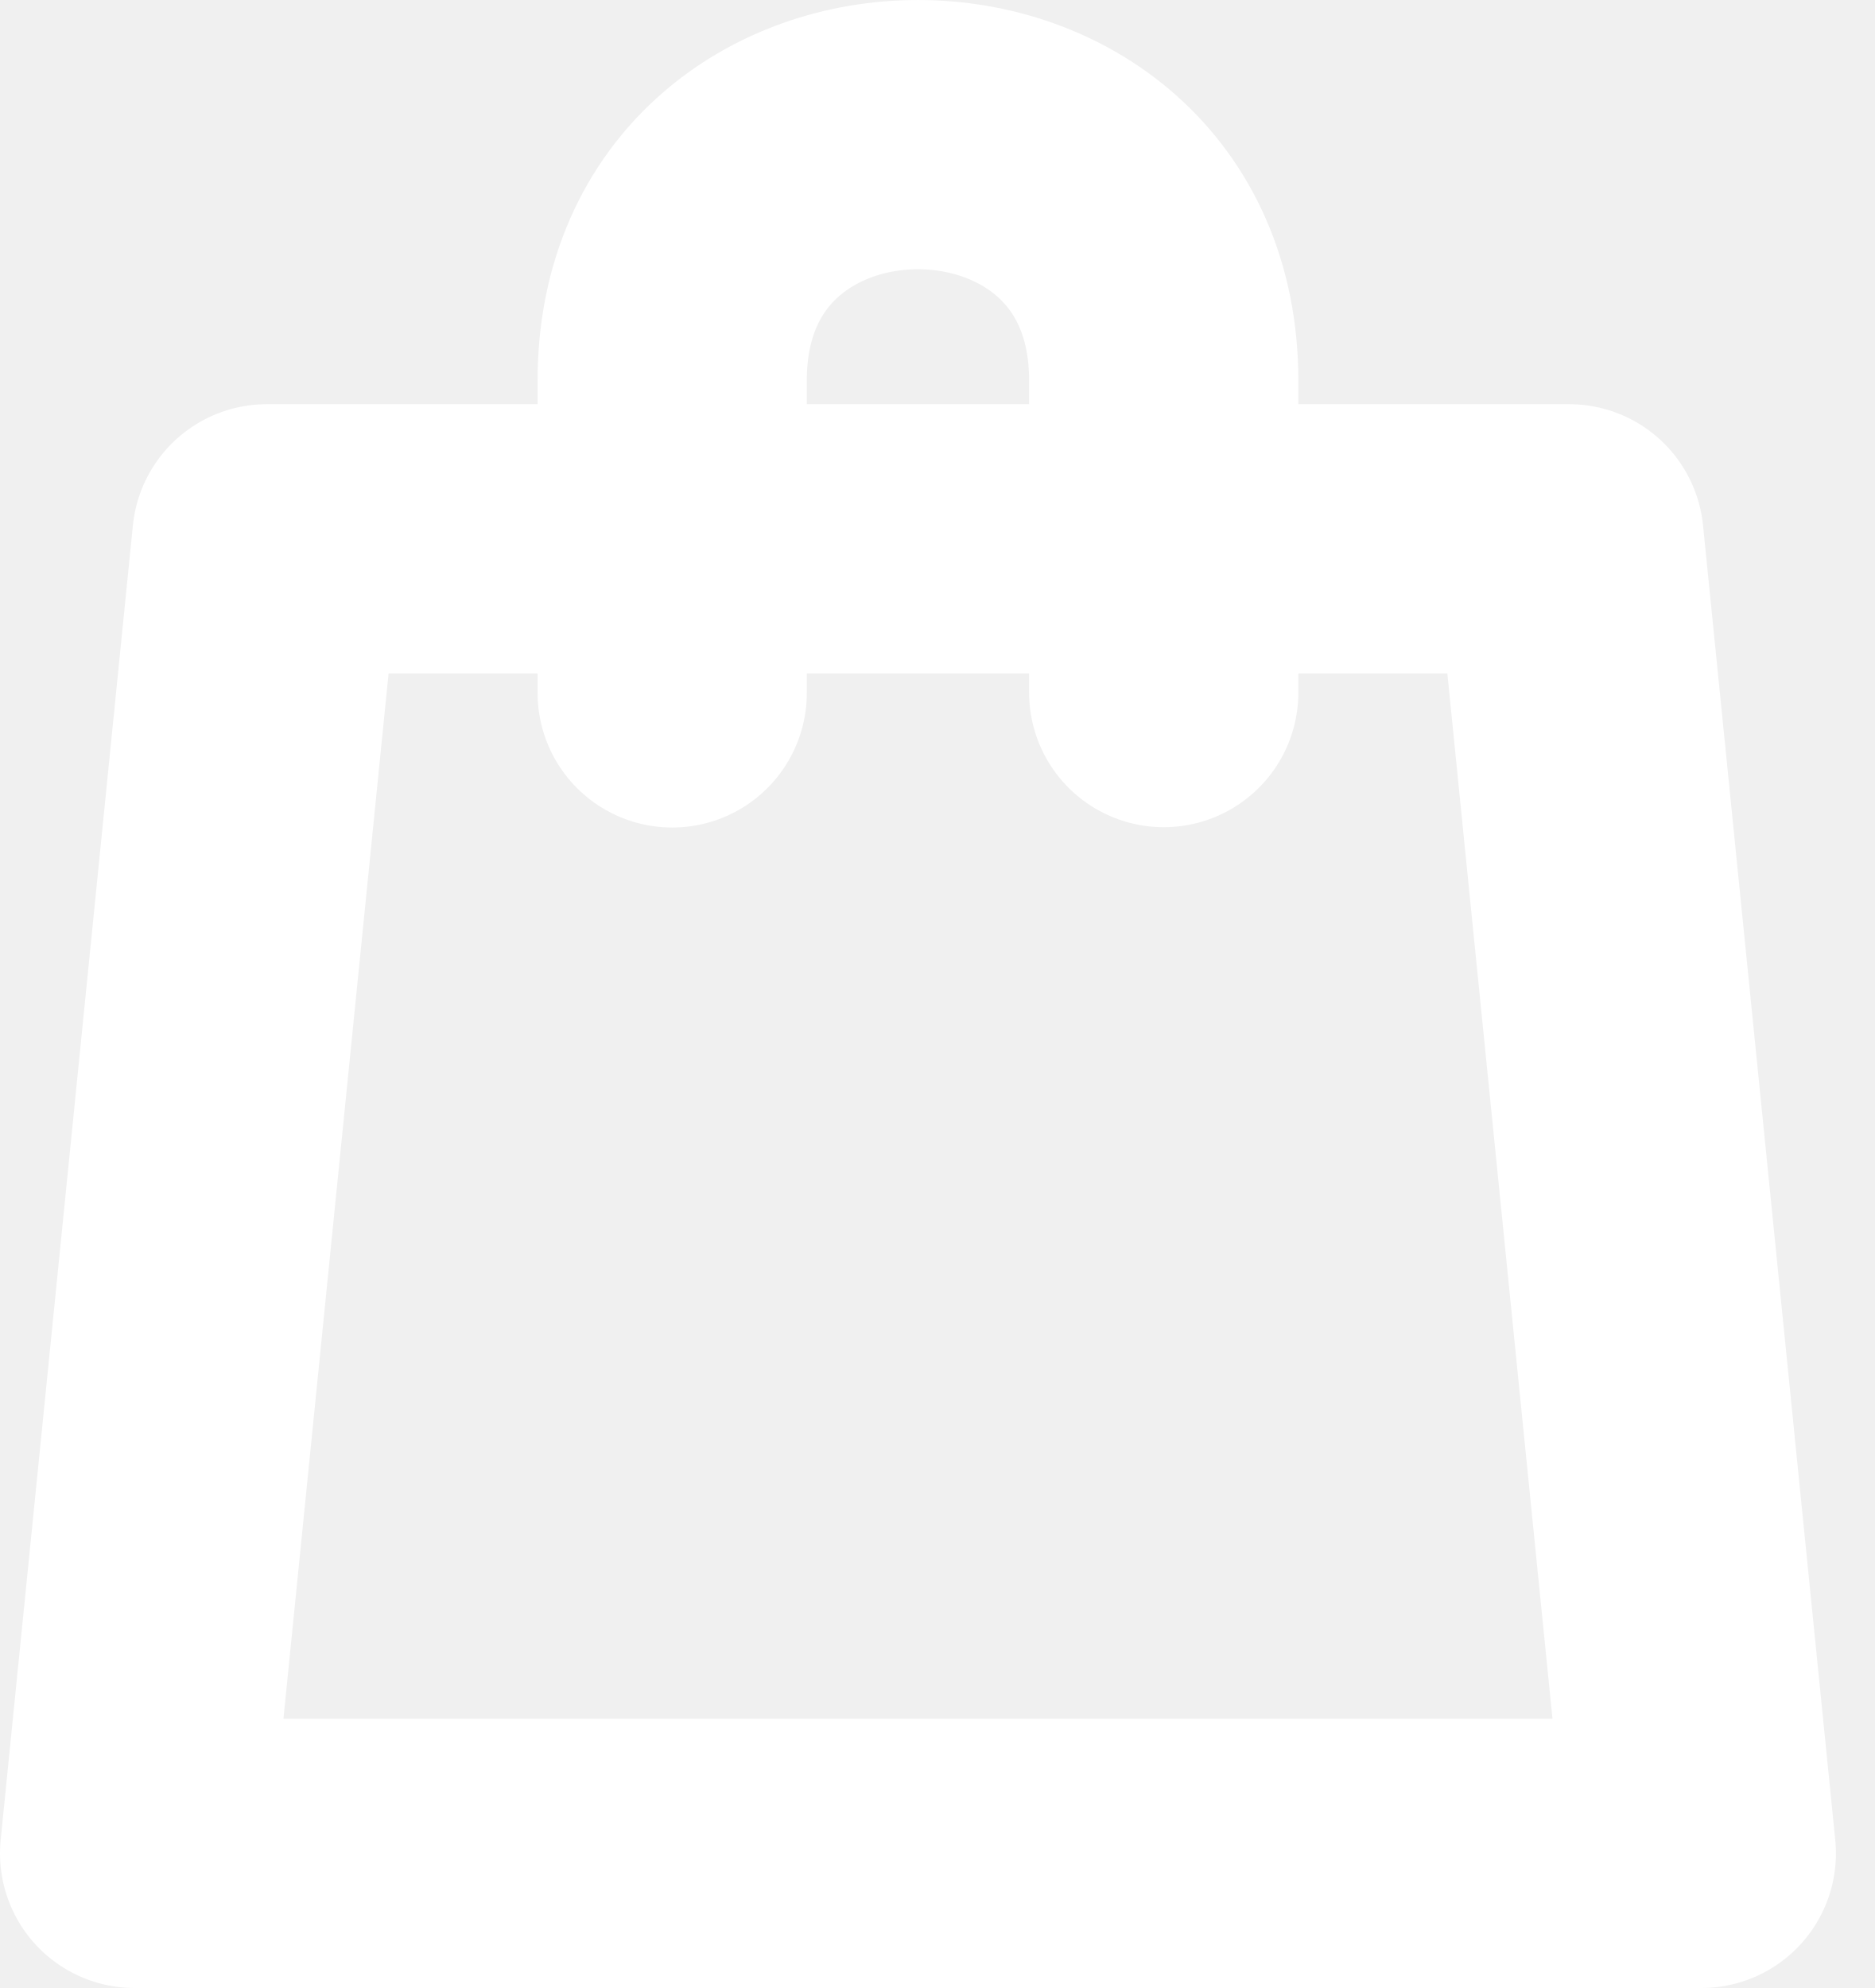
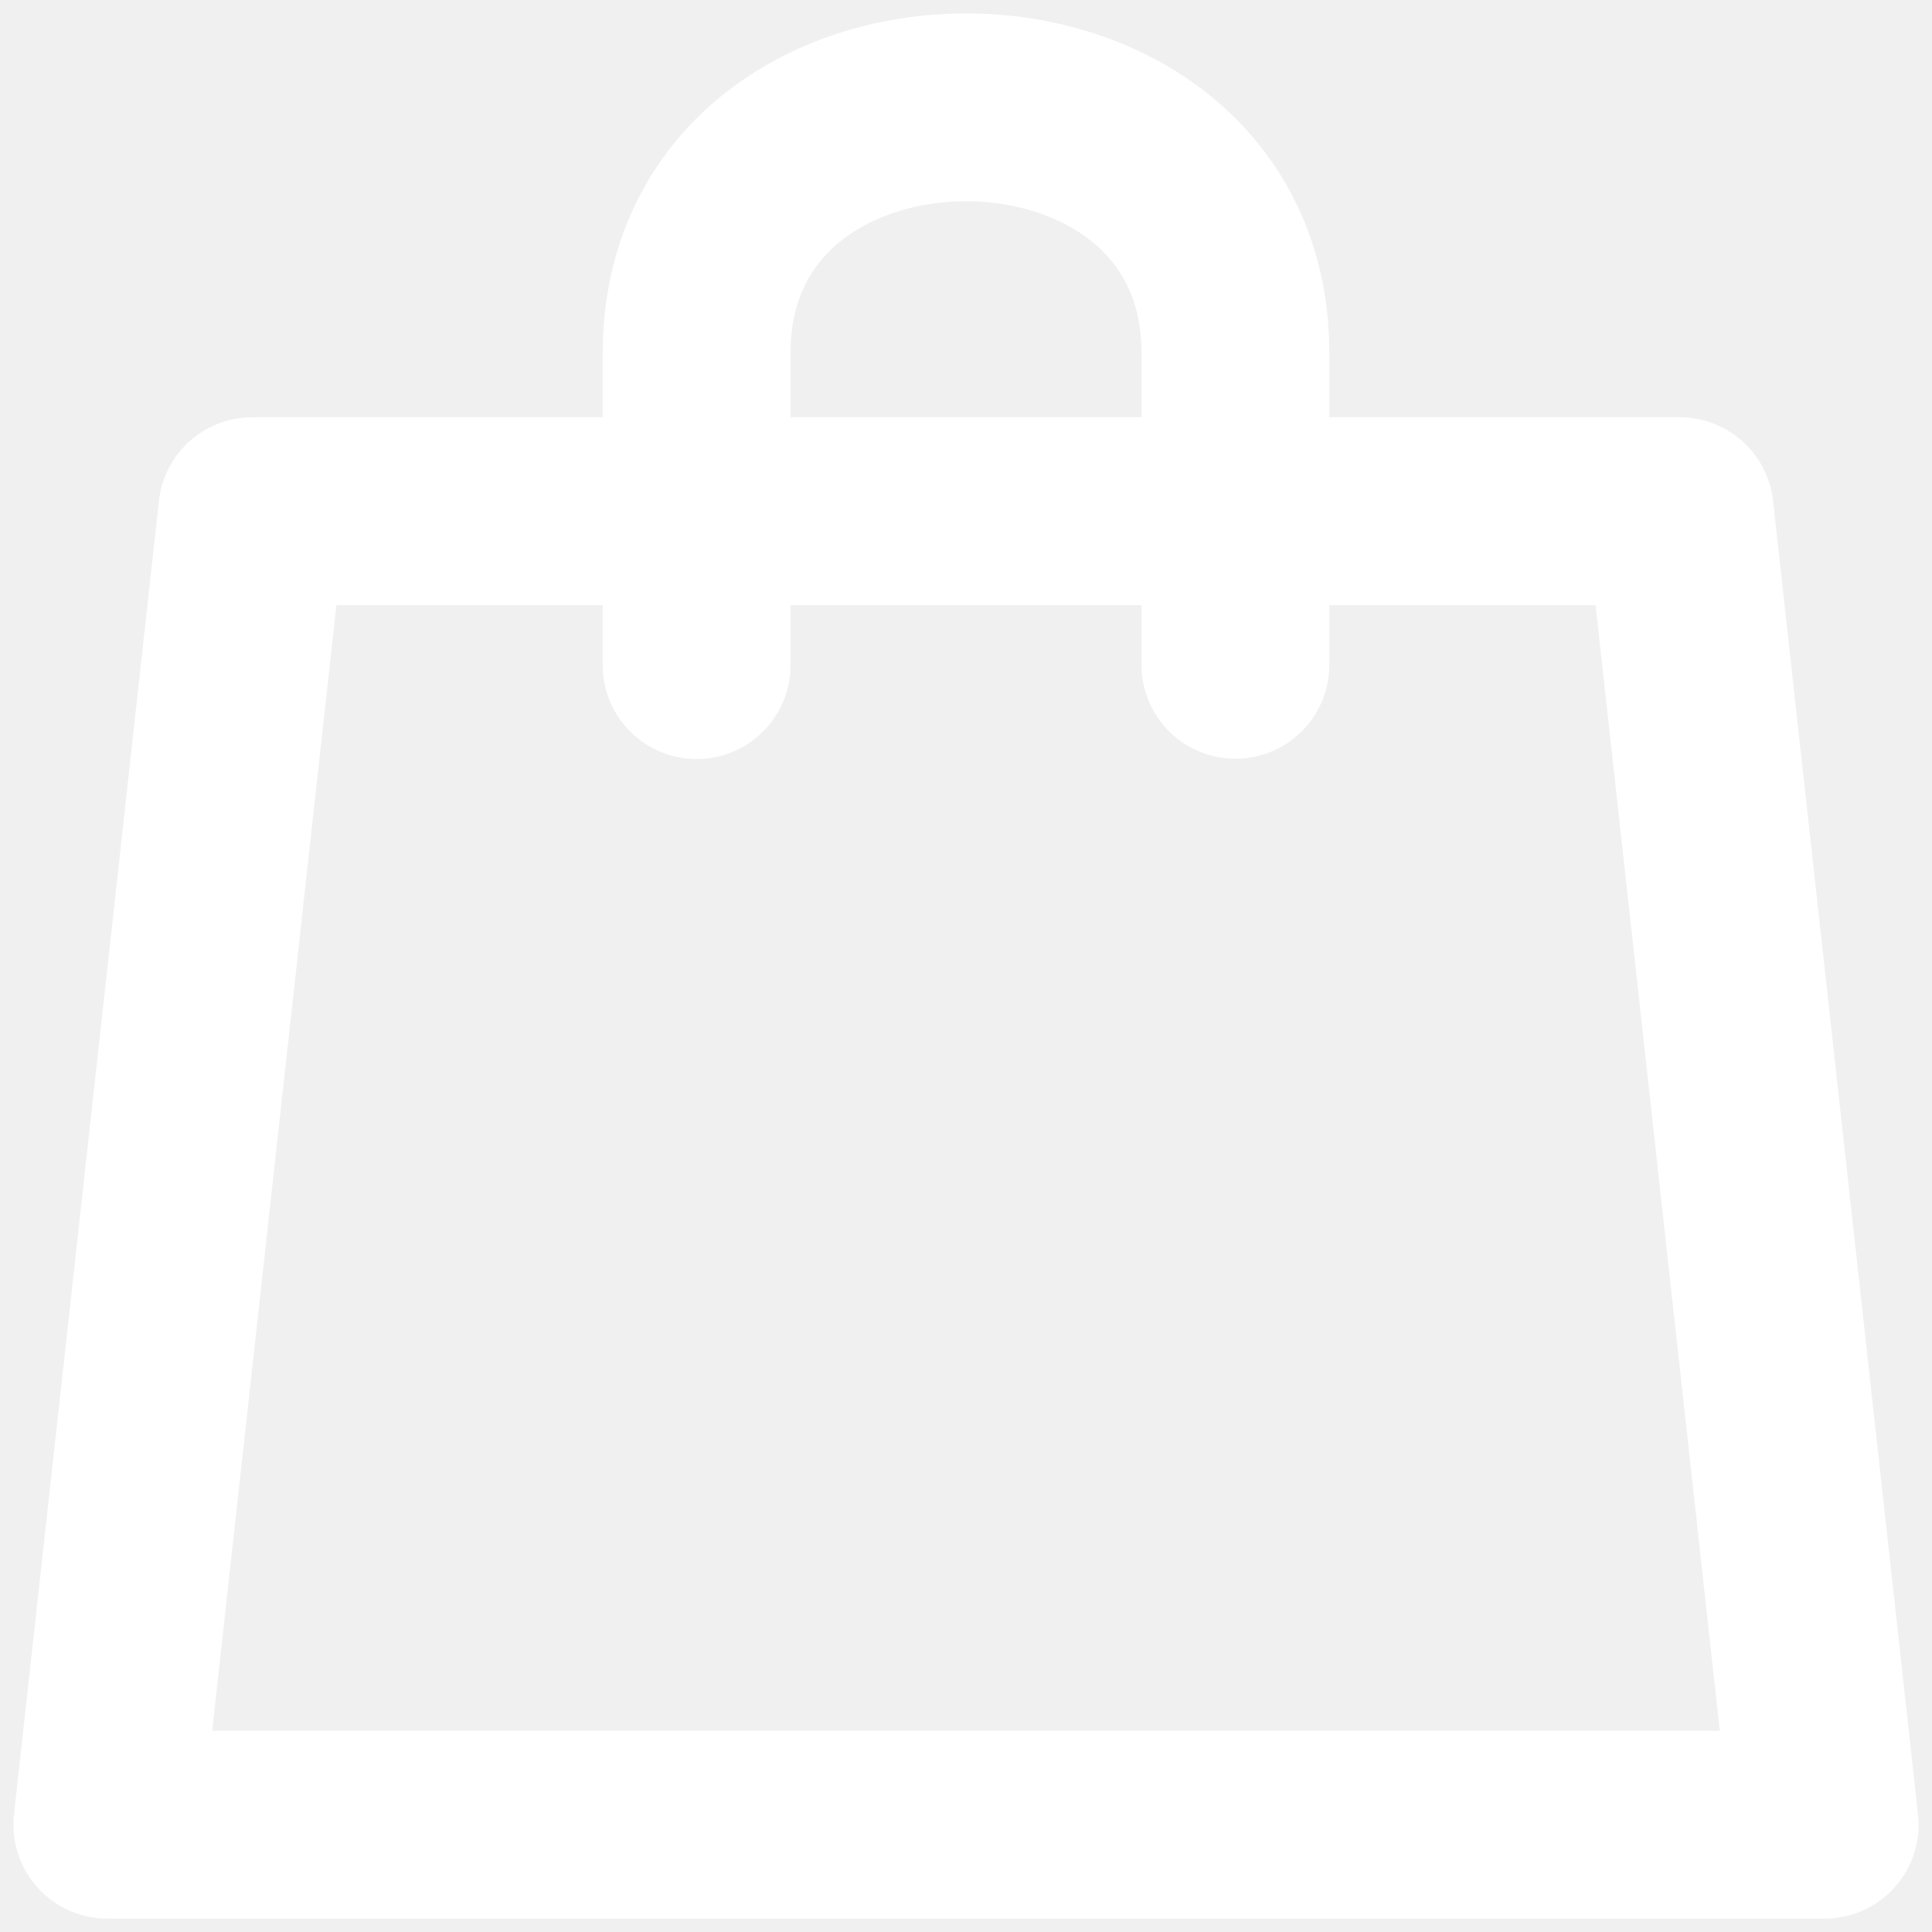
- <svg xmlns="http://www.w3.org/2000/svg" width="33" height="35" viewBox="0 0 33 35" fill="none">
-   <g clip-path="url(#clip0_331_1213)">
-     <path d="M29.954 32.63L27.626 9.486H4.698L2.37 32.63H29.954Z" stroke="white" stroke-width="4.74" stroke-linecap="round" stroke-linejoin="round" />
-     <path d="M11.835 12.199V6.7C11.835 0.927 20.489 0.927 20.489 6.7V12.193" stroke="white" stroke-width="4.74" stroke-linecap="round" stroke-linejoin="round" />
-   </g>
-   <defs>
-     <clipPath id="clip0_331_1213">
-       <rect width="32.324" height="35" fill="white" />
-     </clipPath>
-   </defs>
+ <svg xmlns="http://www.w3.org/2000/svg" width="72" height="72" viewBox="0 0 72 72" fill="none">
+   <path d="M68 68L62.598 19.05H9.402L4 68H68Z" stroke="white" stroke-width="7" stroke-linecap="round" stroke-linejoin="round" />
+   <path d="M25.961 24.788V13.157C25.961 0.948 46.04 0.948 46.04 13.157V24.776" stroke="white" stroke-width="7" stroke-linecap="round" stroke-linejoin="round" />
</svg>
